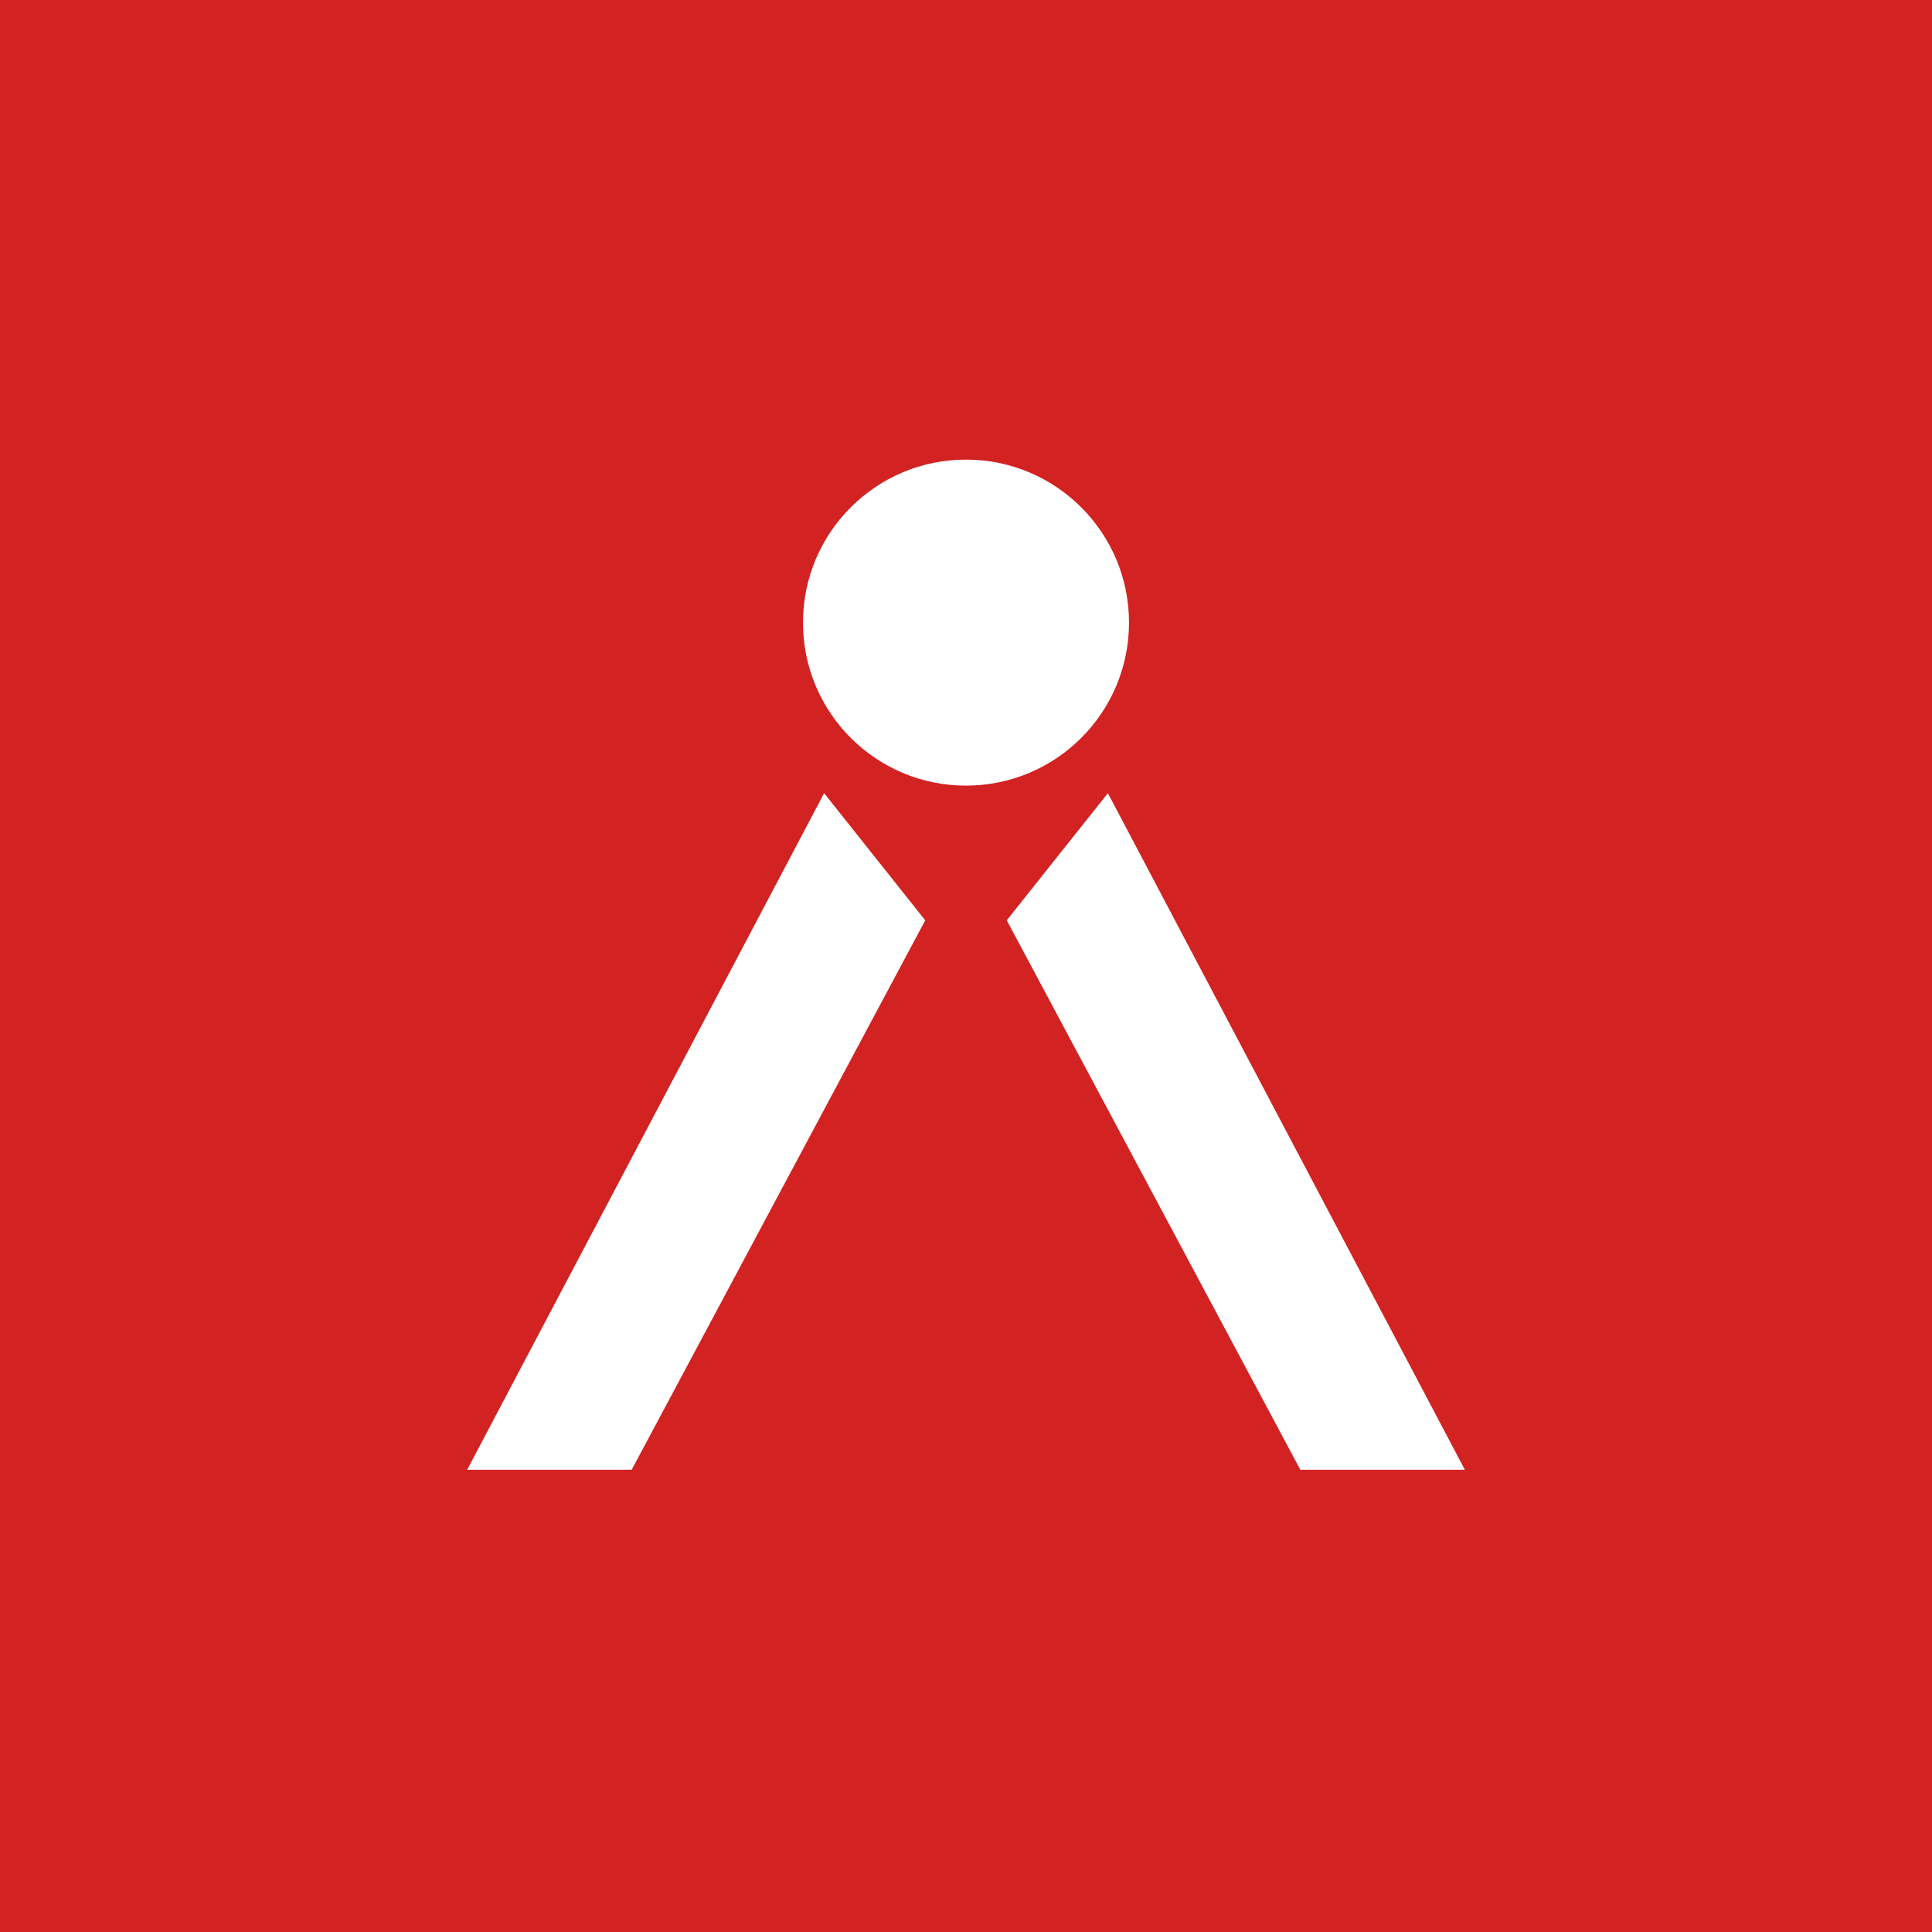
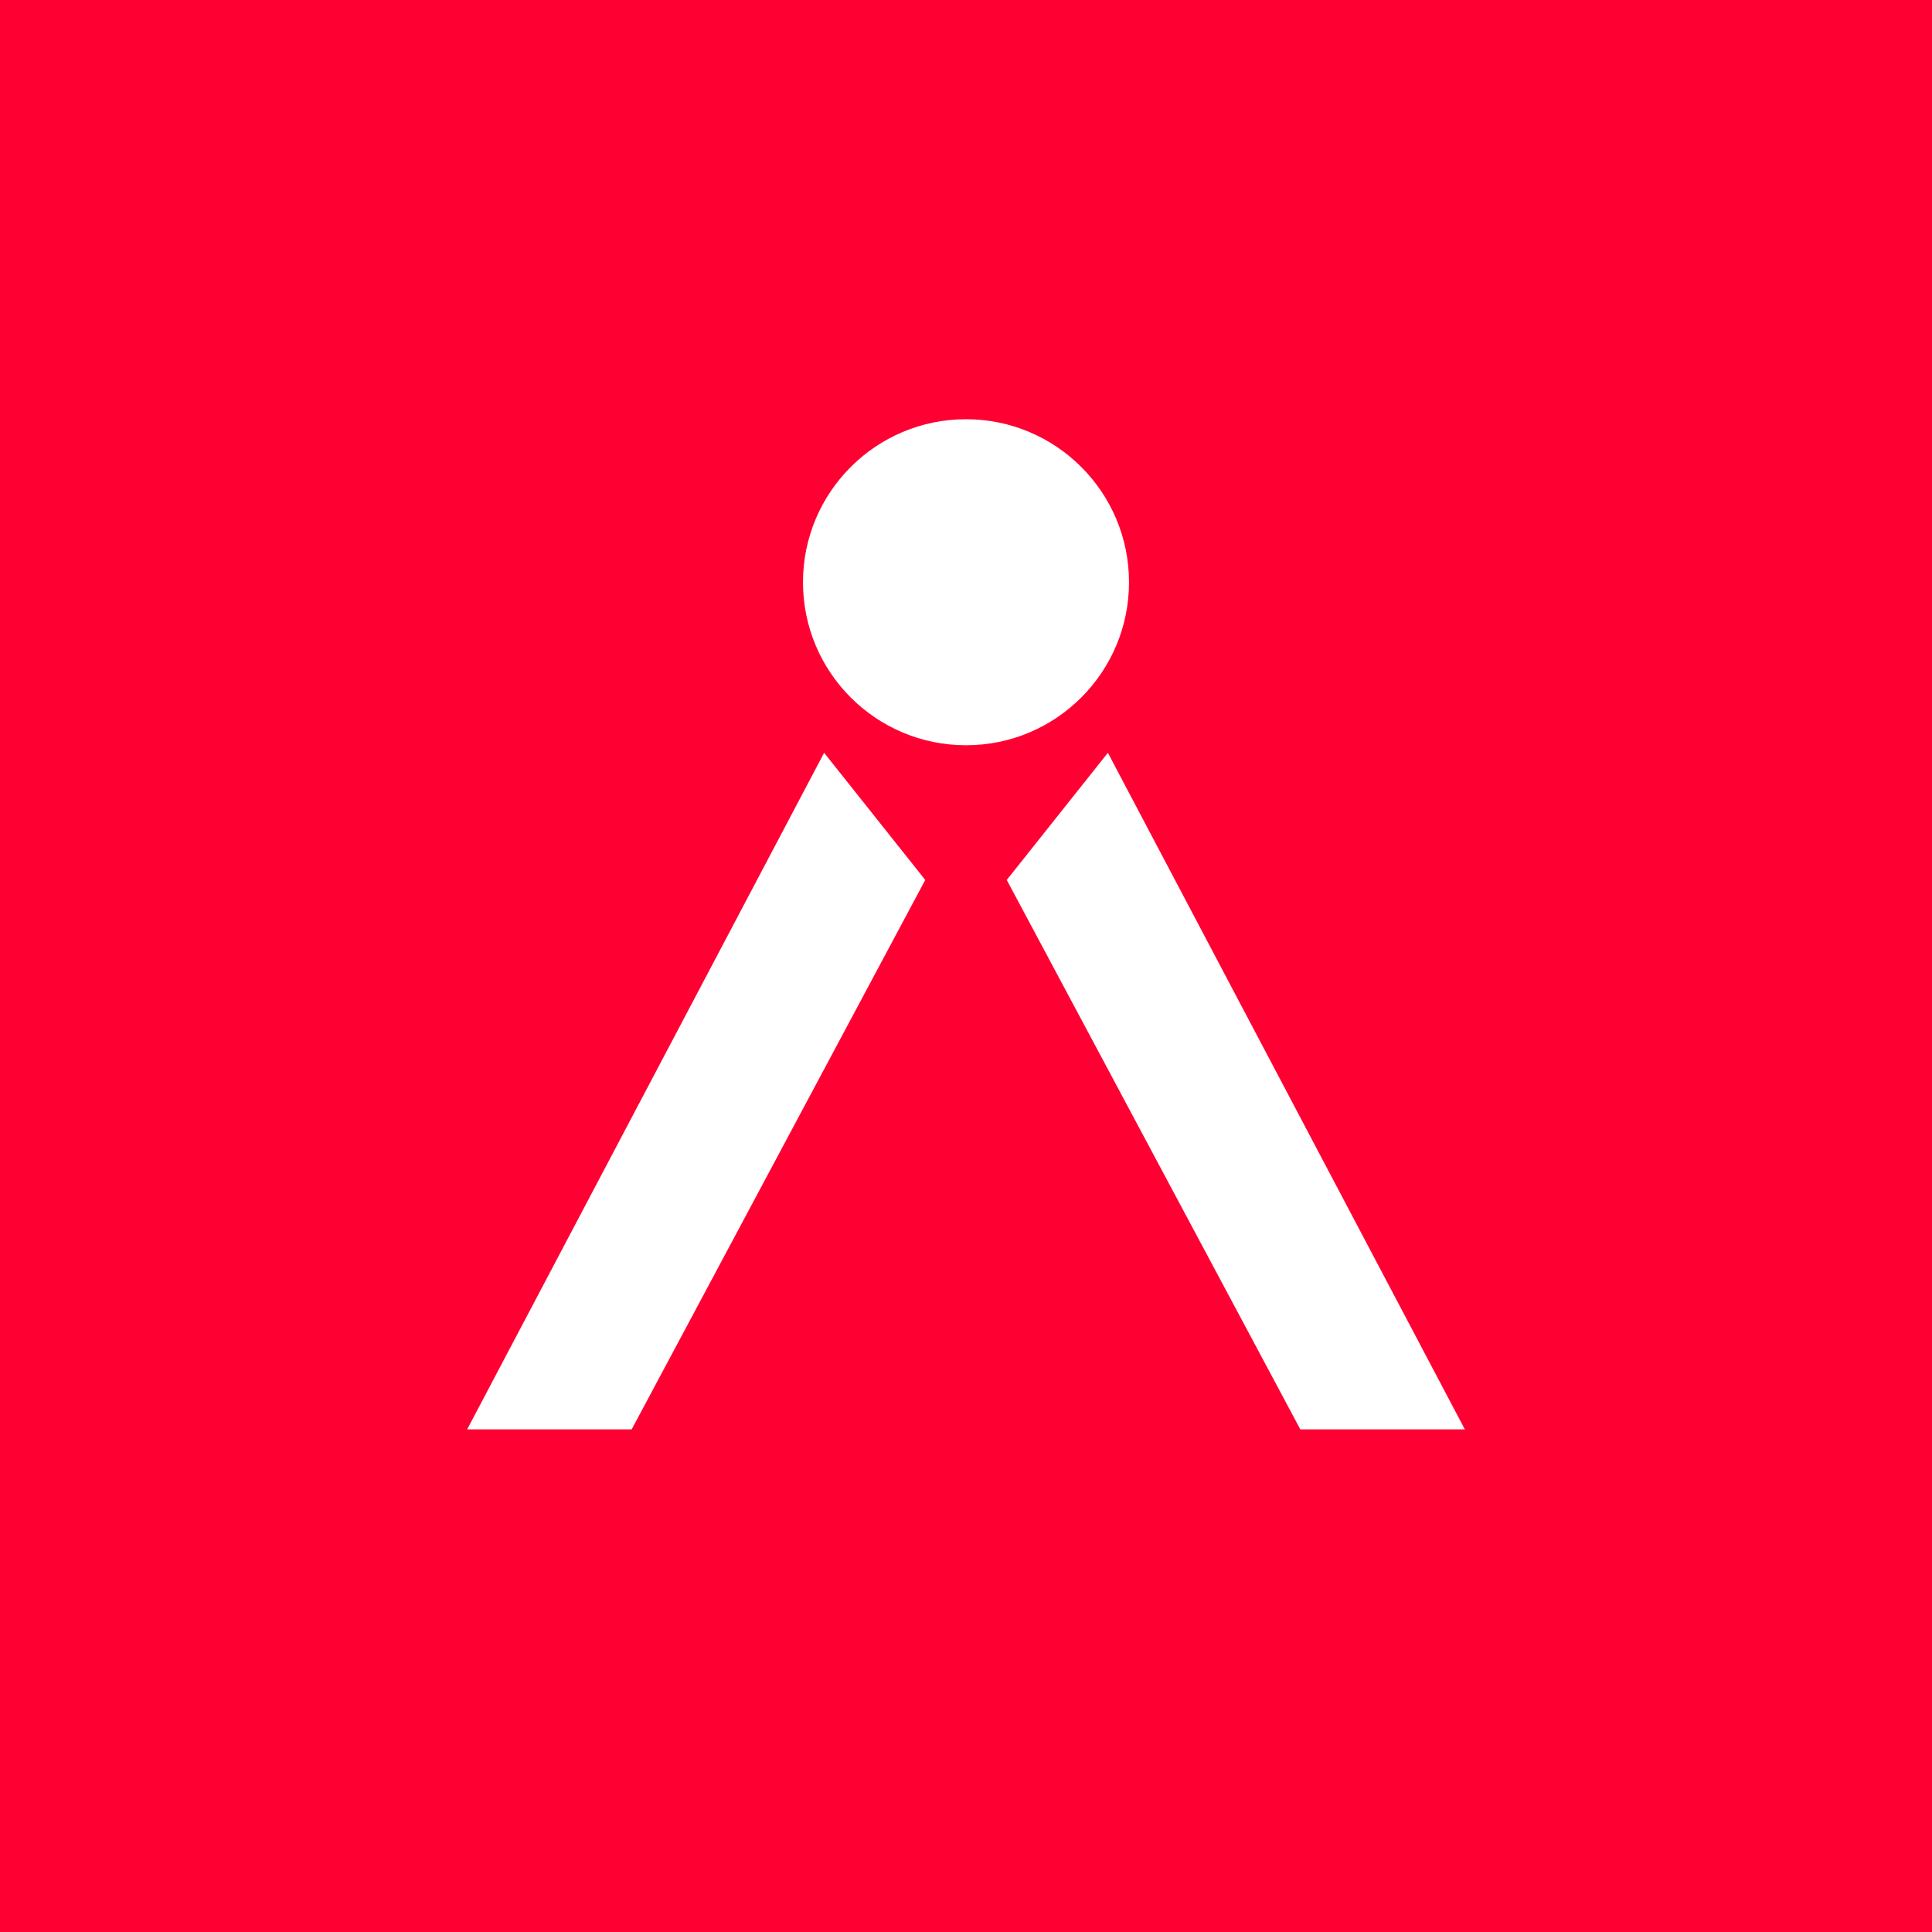
<svg xmlns="http://www.w3.org/2000/svg" viewBox="0 0 512 512" width="512" height="512">
-   <rect width="512" height="512" fill="#D22222" />
-   <g fill="#FFFFFF">
+   <rect width="512" height="512" fill="#FF0033" />
+   <g fill="#FFFFFF" transform="translate(0.00 -10.70) scale(1)">
    <circle cx="256" cy="165" r="43.2" />
    <path d="M218.4 210.2 L245.2 243.9 L167.4 389.5 L123.8 389.5 Z" />
    <path d="M293.6 210.2 L266.8 243.9 L344.6 389.5 L388.2 389.5 Z" />
  </g>
</svg>
